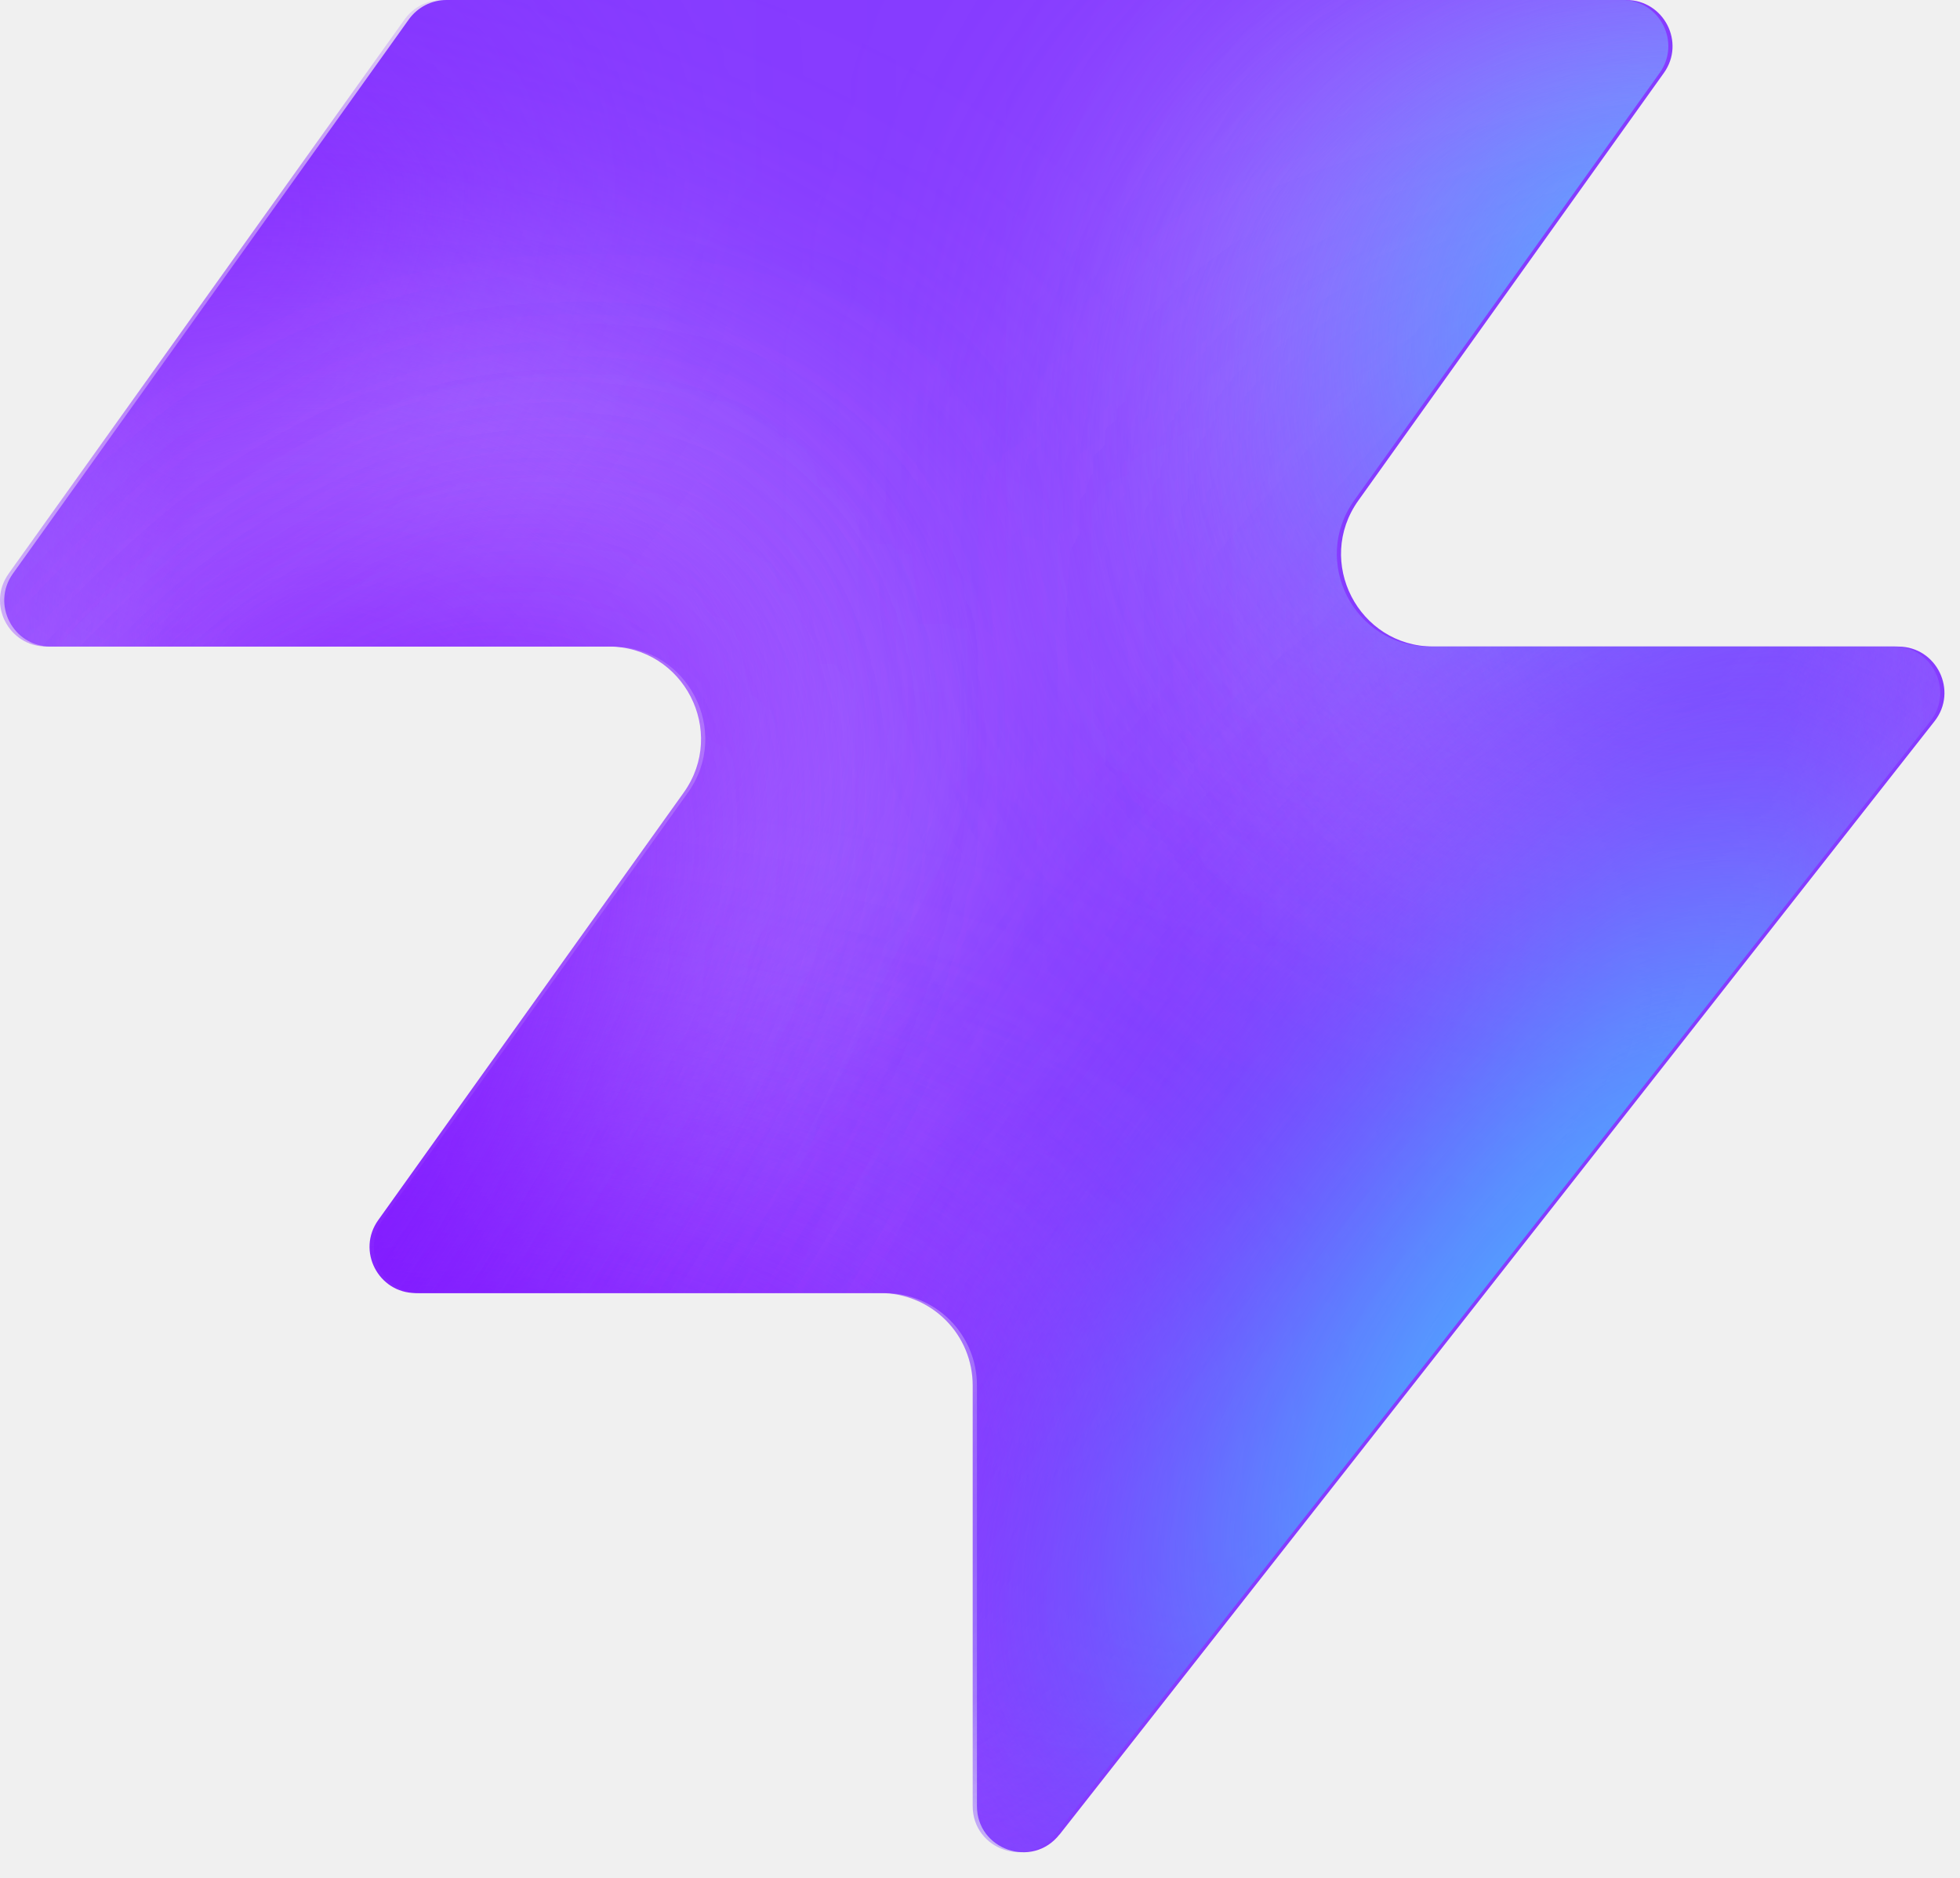
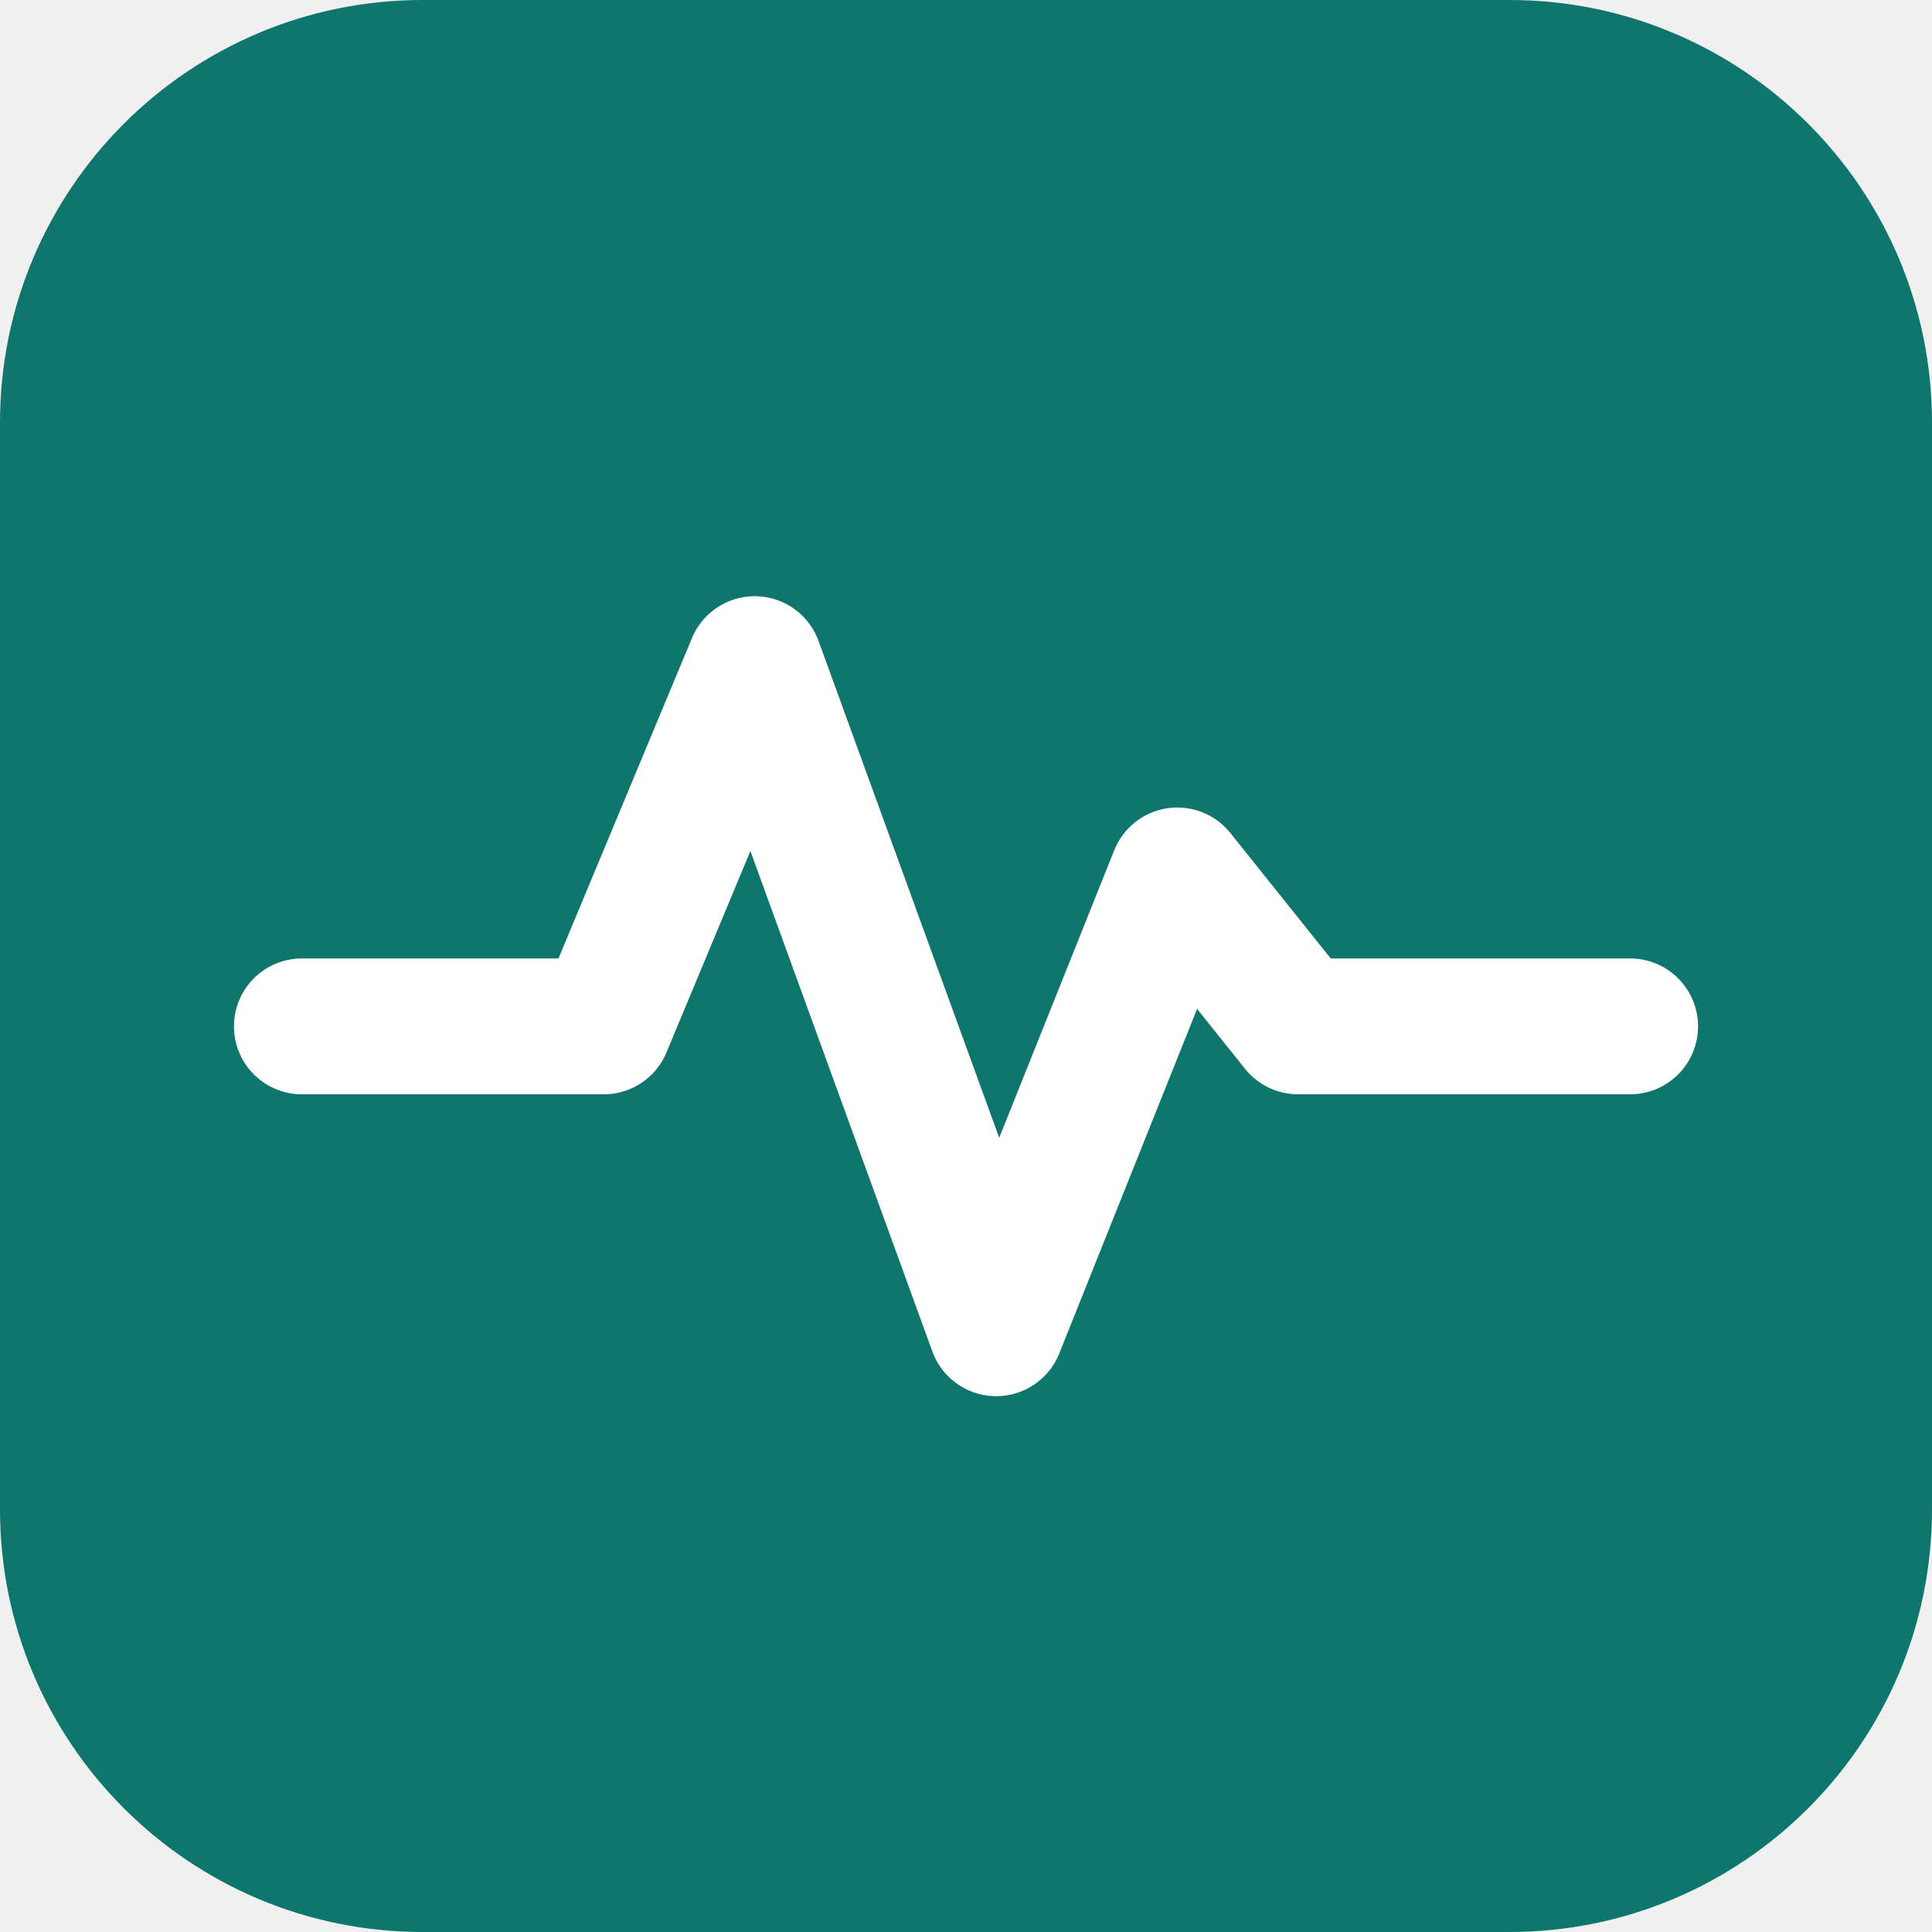
- <svg xmlns="http://www.w3.org/2000/svg" width="48" height="46" fill="none" viewBox="0 0 48 46">
-   <path fill="#863bff" d="M25.946 44.938c-.664.845-2.021.375-2.021-.698V33.937a2.26 2.26 0 0 0-2.262-2.262H10.287c-.92 0-1.456-1.04-.92-1.788l7.48-10.471c1.07-1.497 0-3.578-1.842-3.578H1.237c-.92 0-1.456-1.04-.92-1.788L10.013.474c.214-.297.556-.474.92-.474h28.894c.92 0 1.456 1.04.92 1.788l-7.48 10.471c-1.07 1.498 0 3.579 1.842 3.579h11.377c.943 0 1.473 1.088.89 1.83L25.947 44.94z" style="fill:#863bff;fill:color(display-p3 .525 .23 1);fill-opacity:1" />
-   <mask id="a" width="48" height="46" x="0" y="0" maskUnits="userSpaceOnUse" style="mask-type:alpha">
-     <path fill="#000" d="M25.842 44.938c-.664.844-2.021.375-2.021-.698V33.937a2.26 2.26 0 0 0-2.262-2.262H10.183c-.92 0-1.456-1.04-.92-1.788l7.48-10.471c1.07-1.498 0-3.579-1.842-3.579H1.133c-.92 0-1.456-1.04-.92-1.787L9.91.473c.214-.297.556-.474.92-.474h28.894c.92 0 1.456 1.04.92 1.788l-7.48 10.471c-1.07 1.498 0 3.578 1.842 3.578h11.377c.943 0 1.473 1.088.89 1.832L25.843 44.94z" style="fill:#000;fill-opacity:1" />
-   </mask>
-   <g mask="url(#a)">
-     <g filter="url(#b)">
-       <ellipse cx="5.508" cy="14.704" fill="#ede6ff" rx="5.508" ry="14.704" style="fill:#ede6ff;fill:color(display-p3 .927 .903 1);fill-opacity:1" transform="matrix(.00324 1 1 -.00324 -4.47 31.516)" />
-     </g>
-     <g filter="url(#c)">
-       <ellipse cx="10.399" cy="29.851" fill="#ede6ff" rx="10.399" ry="29.851" style="fill:#ede6ff;fill:color(display-p3 .927 .903 1);fill-opacity:1" transform="matrix(.00324 1 1 -.00324 -39.328 7.883)" />
-     </g>
-     <g filter="url(#d)">
-       <ellipse cx="5.508" cy="30.487" fill="#7e14ff" rx="5.508" ry="30.487" style="fill:#7e14ff;fill:color(display-p3 .492 .077 1);fill-opacity:1" transform="rotate(89.814 -25.913 -14.639)scale(1 -1)" />
-     </g>
-     <g filter="url(#e)">
-       <ellipse cx="5.508" cy="30.599" fill="#7e14ff" rx="5.508" ry="30.599" style="fill:#7e14ff;fill:color(display-p3 .492 .077 1);fill-opacity:1" transform="rotate(89.814 -32.644 -3.334)scale(1 -1)" />
-     </g>
-     <g filter="url(#f)">
-       <ellipse cx="5.508" cy="30.599" fill="#7e14ff" rx="5.508" ry="30.599" style="fill:#7e14ff;fill:color(display-p3 .492 .077 1);fill-opacity:1" transform="matrix(.00324 1 1 -.00324 -34.34 30.47)" />
-     </g>
-     <g filter="url(#g)">
-       <ellipse cx="14.072" cy="22.078" fill="#ede6ff" rx="14.072" ry="22.078" style="fill:#ede6ff;fill:color(display-p3 .927 .903 1);fill-opacity:1" transform="rotate(93.35 24.506 48.493)scale(-1 1)" />
-     </g>
-     <g filter="url(#h)">
-       <ellipse cx="3.47" cy="21.501" fill="#7e14ff" rx="3.47" ry="21.501" style="fill:#7e14ff;fill:color(display-p3 .492 .077 1);fill-opacity:1" transform="rotate(89.009 28.708 47.59)scale(-1 1)" />
-     </g>
-     <g filter="url(#i)">
-       <ellipse cx="3.47" cy="21.501" fill="#7e14ff" rx="3.47" ry="21.501" style="fill:#7e14ff;fill:color(display-p3 .492 .077 1);fill-opacity:1" transform="rotate(89.009 28.708 47.59)scale(-1 1)" />
-     </g>
-     <g filter="url(#j)">
-       <ellipse cx=".387" cy="8.972" fill="#7e14ff" rx="4.407" ry="29.108" style="fill:#7e14ff;fill:color(display-p3 .492 .077 1);fill-opacity:1" transform="rotate(39.51 .387 8.972)" />
-     </g>
-     <g filter="url(#k)">
-       <ellipse cx="47.523" cy="-6.092" fill="#7e14ff" rx="4.407" ry="29.108" style="fill:#7e14ff;fill:color(display-p3 .492 .077 1);fill-opacity:1" transform="rotate(37.892 47.523 -6.092)" />
-     </g>
-     <g filter="url(#l)">
-       <ellipse cx="41.412" cy="6.333" fill="#47bfff" rx="5.971" ry="9.665" style="fill:#47bfff;fill:color(display-p3 .28 .748 1);fill-opacity:1" transform="rotate(37.892 41.412 6.333)" />
-     </g>
-     <g filter="url(#m)">
-       <ellipse cx="-1.879" cy="38.332" fill="#7e14ff" rx="4.407" ry="29.108" style="fill:#7e14ff;fill:color(display-p3 .492 .077 1);fill-opacity:1" transform="rotate(37.892 -1.88 38.332)" />
-     </g>
-     <g filter="url(#n)">
-       <ellipse cx="-1.879" cy="38.332" fill="#7e14ff" rx="4.407" ry="29.108" style="fill:#7e14ff;fill:color(display-p3 .492 .077 1);fill-opacity:1" transform="rotate(37.892 -1.88 38.332)" />
-     </g>
-     <g filter="url(#o)">
-       <ellipse cx="35.651" cy="29.907" fill="#7e14ff" rx="4.407" ry="29.108" style="fill:#7e14ff;fill:color(display-p3 .492 .077 1);fill-opacity:1" transform="rotate(37.892 35.651 29.907)" />
-     </g>
-     <g filter="url(#p)">
-       <ellipse cx="38.418" cy="32.4" fill="#47bfff" rx="5.971" ry="15.297" style="fill:#47bfff;fill:color(display-p3 .28 .748 1);fill-opacity:1" transform="rotate(37.892 38.418 32.4)" />
-     </g>
-   </g>
-   <defs>
-     <filter id="b" width="60.045" height="41.654" x="-19.77" y="16.149" color-interpolation-filters="sRGB" filterUnits="userSpaceOnUse">
-       <feFlood flood-opacity="0" result="BackgroundImageFix" />
-       <feBlend in="SourceGraphic" in2="BackgroundImageFix" result="shape" />
-       <feGaussianBlur result="effect1_foregroundBlur_2002_17158" stdDeviation="7.659" />
-     </filter>
-     <filter id="c" width="90.34" height="51.437" x="-54.613" y="-7.533" color-interpolation-filters="sRGB" filterUnits="userSpaceOnUse">
-       <feFlood flood-opacity="0" result="BackgroundImageFix" />
-       <feBlend in="SourceGraphic" in2="BackgroundImageFix" result="shape" />
-       <feGaussianBlur result="effect1_foregroundBlur_2002_17158" stdDeviation="7.659" />
-     </filter>
-     <filter id="d" width="79.355" height="29.4" x="-49.64" y="2.03" color-interpolation-filters="sRGB" filterUnits="userSpaceOnUse">
-       <feFlood flood-opacity="0" result="BackgroundImageFix" />
-       <feBlend in="SourceGraphic" in2="BackgroundImageFix" result="shape" />
-       <feGaussianBlur result="effect1_foregroundBlur_2002_17158" stdDeviation="4.596" />
-     </filter>
-     <filter id="e" width="79.579" height="29.4" x="-45.045" y="20.029" color-interpolation-filters="sRGB" filterUnits="userSpaceOnUse">
-       <feFlood flood-opacity="0" result="BackgroundImageFix" />
-       <feBlend in="SourceGraphic" in2="BackgroundImageFix" result="shape" />
-       <feGaussianBlur result="effect1_foregroundBlur_2002_17158" stdDeviation="4.596" />
-     </filter>
-     <filter id="f" width="79.579" height="29.4" x="-43.513" y="21.178" color-interpolation-filters="sRGB" filterUnits="userSpaceOnUse">
-       <feFlood flood-opacity="0" result="BackgroundImageFix" />
-       <feBlend in="SourceGraphic" in2="BackgroundImageFix" result="shape" />
-       <feGaussianBlur result="effect1_foregroundBlur_2002_17158" stdDeviation="4.596" />
-     </filter>
-     <filter id="g" width="74.749" height="58.852" x="15.756" y="-17.901" color-interpolation-filters="sRGB" filterUnits="userSpaceOnUse">
-       <feFlood flood-opacity="0" result="BackgroundImageFix" />
-       <feBlend in="SourceGraphic" in2="BackgroundImageFix" result="shape" />
-       <feGaussianBlur result="effect1_foregroundBlur_2002_17158" stdDeviation="7.659" />
-     </filter>
-     <filter id="h" width="61.377" height="25.362" x="23.548" y="2.284" color-interpolation-filters="sRGB" filterUnits="userSpaceOnUse">
-       <feFlood flood-opacity="0" result="BackgroundImageFix" />
-       <feBlend in="SourceGraphic" in2="BackgroundImageFix" result="shape" />
-       <feGaussianBlur result="effect1_foregroundBlur_2002_17158" stdDeviation="4.596" />
-     </filter>
-     <filter id="i" width="61.377" height="25.362" x="23.548" y="2.284" color-interpolation-filters="sRGB" filterUnits="userSpaceOnUse">
-       <feFlood flood-opacity="0" result="BackgroundImageFix" />
-       <feBlend in="SourceGraphic" in2="BackgroundImageFix" result="shape" />
-       <feGaussianBlur result="effect1_foregroundBlur_2002_17158" stdDeviation="4.596" />
-     </filter>
-     <filter id="j" width="56.045" height="63.649" x="-27.636" y="-22.853" color-interpolation-filters="sRGB" filterUnits="userSpaceOnUse">
-       <feFlood flood-opacity="0" result="BackgroundImageFix" />
-       <feBlend in="SourceGraphic" in2="BackgroundImageFix" result="shape" />
-       <feGaussianBlur result="effect1_foregroundBlur_2002_17158" stdDeviation="4.596" />
-     </filter>
-     <filter id="k" width="54.814" height="64.646" x="20.116" y="-38.415" color-interpolation-filters="sRGB" filterUnits="userSpaceOnUse">
-       <feFlood flood-opacity="0" result="BackgroundImageFix" />
-       <feBlend in="SourceGraphic" in2="BackgroundImageFix" result="shape" />
-       <feGaussianBlur result="effect1_foregroundBlur_2002_17158" stdDeviation="4.596" />
-     </filter>
-     <filter id="l" width="33.541" height="35.313" x="24.641" y="-11.323" color-interpolation-filters="sRGB" filterUnits="userSpaceOnUse">
-       <feFlood flood-opacity="0" result="BackgroundImageFix" />
-       <feBlend in="SourceGraphic" in2="BackgroundImageFix" result="shape" />
-       <feGaussianBlur result="effect1_foregroundBlur_2002_17158" stdDeviation="4.596" />
-     </filter>
-     <filter id="m" width="54.814" height="64.646" x="-29.286" y="6.009" color-interpolation-filters="sRGB" filterUnits="userSpaceOnUse">
-       <feFlood flood-opacity="0" result="BackgroundImageFix" />
-       <feBlend in="SourceGraphic" in2="BackgroundImageFix" result="shape" />
-       <feGaussianBlur result="effect1_foregroundBlur_2002_17158" stdDeviation="4.596" />
-     </filter>
-     <filter id="n" width="54.814" height="64.646" x="-29.286" y="6.009" color-interpolation-filters="sRGB" filterUnits="userSpaceOnUse">
-       <feFlood flood-opacity="0" result="BackgroundImageFix" />
-       <feBlend in="SourceGraphic" in2="BackgroundImageFix" result="shape" />
-       <feGaussianBlur result="effect1_foregroundBlur_2002_17158" stdDeviation="4.596" />
-     </filter>
-     <filter id="o" width="54.814" height="64.646" x="8.244" y="-2.416" color-interpolation-filters="sRGB" filterUnits="userSpaceOnUse">
-       <feFlood flood-opacity="0" result="BackgroundImageFix" />
-       <feBlend in="SourceGraphic" in2="BackgroundImageFix" result="shape" />
-       <feGaussianBlur result="effect1_foregroundBlur_2002_17158" stdDeviation="4.596" />
-     </filter>
-     <filter id="p" width="39.409" height="43.623" x="18.713" y="10.588" color-interpolation-filters="sRGB" filterUnits="userSpaceOnUse">
-       <feFlood flood-opacity="0" result="BackgroundImageFix" />
-       <feBlend in="SourceGraphic" in2="BackgroundImageFix" result="shape" />
-       <feGaussianBlur result="effect1_foregroundBlur_2002_17158" stdDeviation="4.596" />
-     </filter>
-   </defs>
+ <svg xmlns="http://www.w3.org/2000/svg" viewBox="0 0 64 64">
+   <rect width="64" height="64" rx="14" fill="#0f766e" />
+   <path d="M10 34h10l5-12 8 22 6-15 4 5h11" fill="none" stroke="#fff" stroke-width="4.5" stroke-linecap="round" stroke-linejoin="round" />
</svg>
